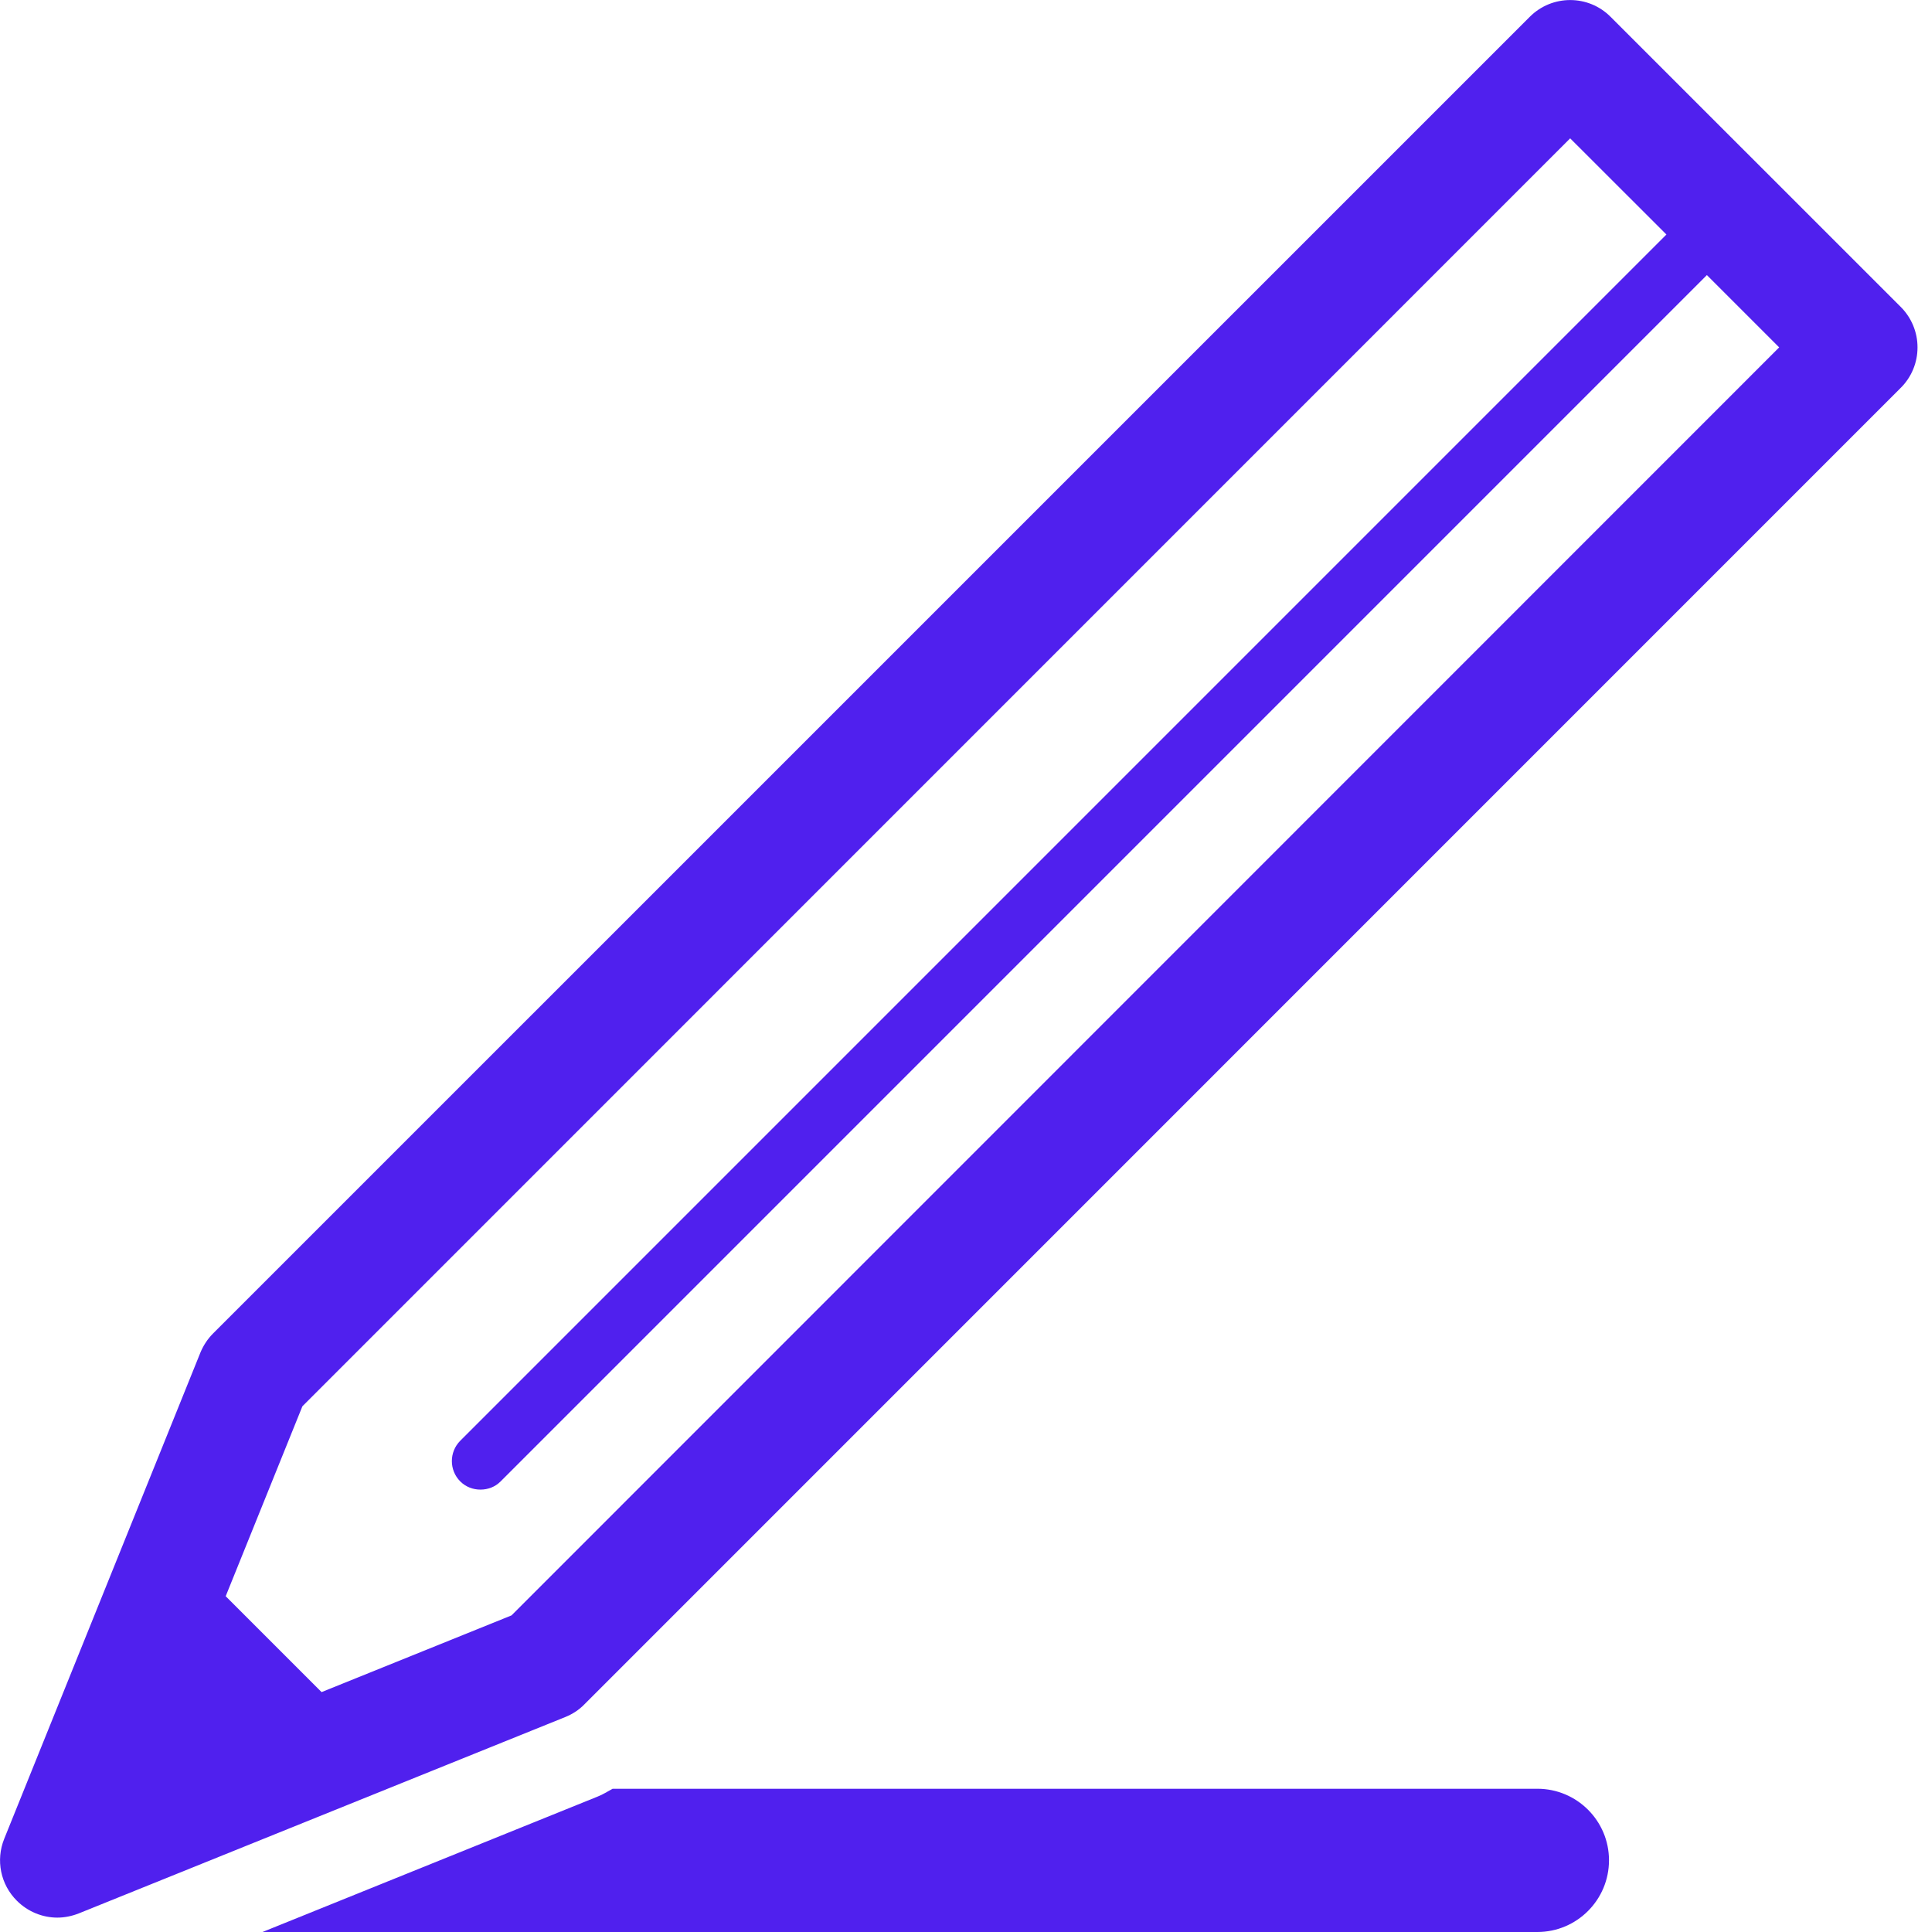
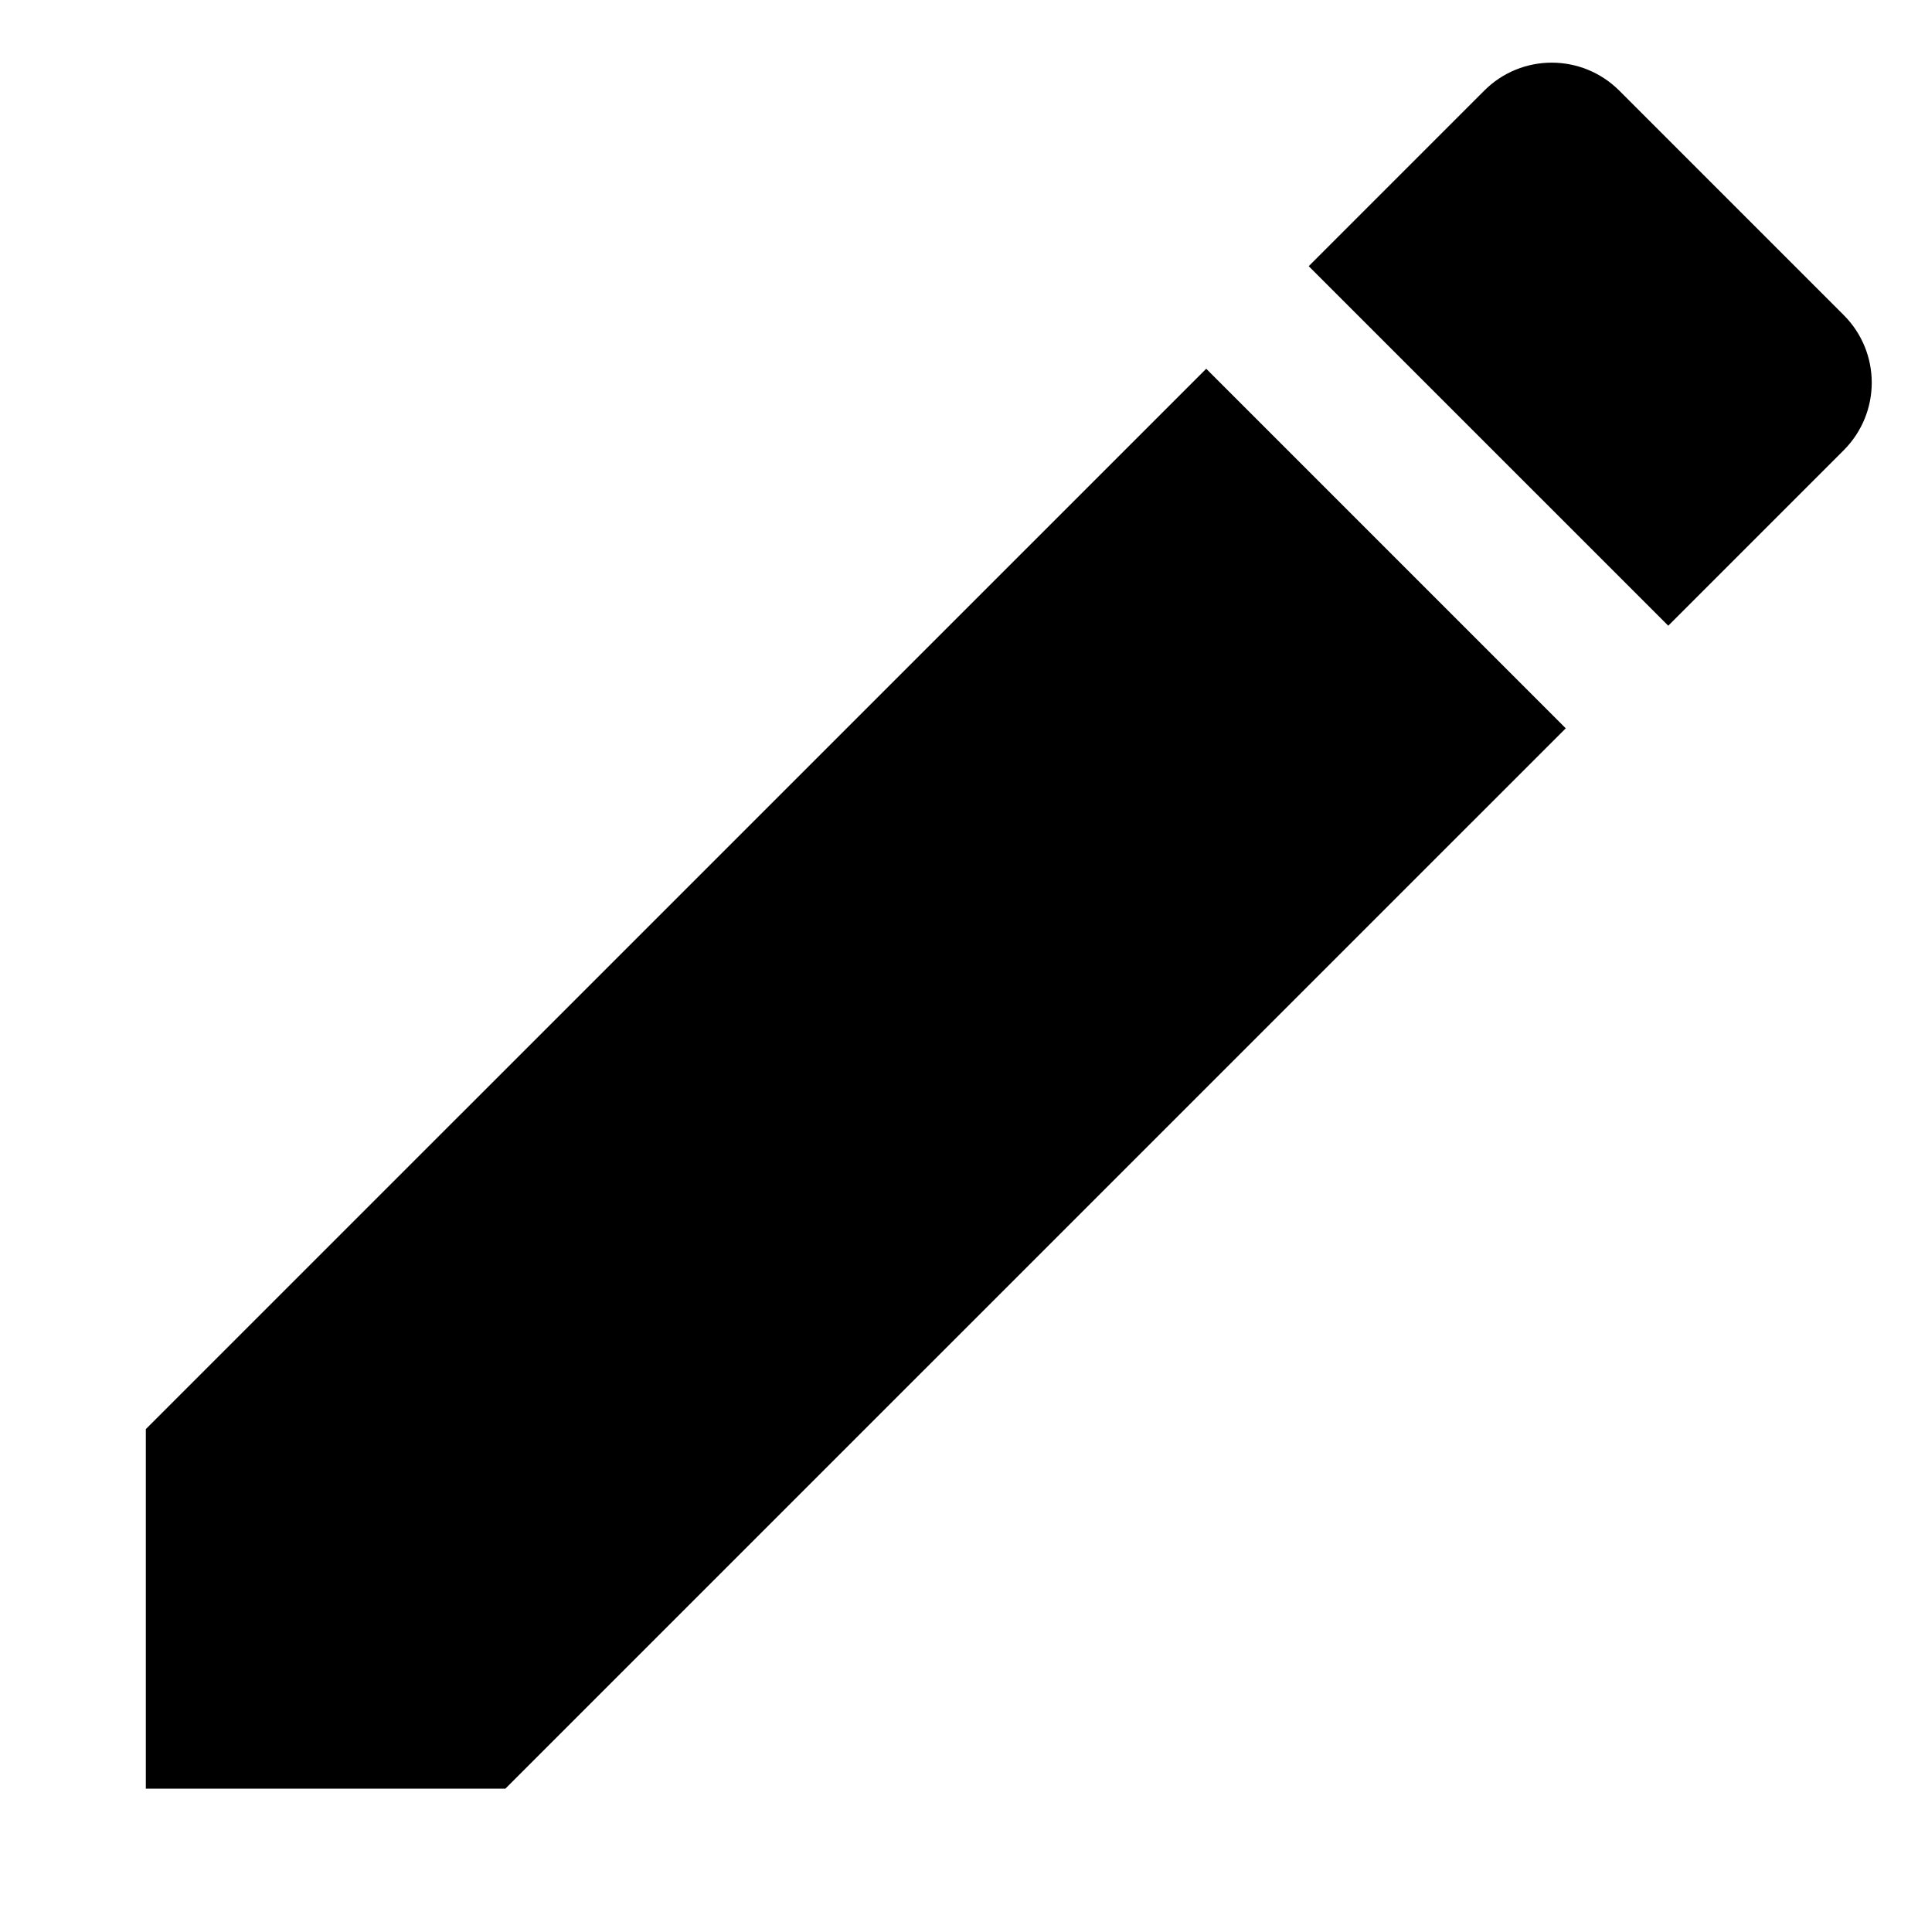
<svg xmlns="http://www.w3.org/2000/svg" version="1.1" id="Calque_1" x="0px" y="0px" width="20px" height="20.15px" viewBox="0 0 20 20.15" enable-background="new 0 0 20 20.15" xml:space="preserve">
-   <g>
-     <path fill="#5020ee" d="M16.035,18.656H6.39c-0.053,0.028-0.104,0.062-0.16,0.083L2.738,20.15h13.297   c0.412,0,0.747-0.335,0.747-0.748C16.782,18.99,16.447,18.656,16.035,18.656z" />
-     <path fill="#5020ee" d="M19.825,3.201l-3.026-3.025c-0.232-0.234-0.611-0.234-0.844,0L2.223,13.907   c-0.057,0.057-0.101,0.124-0.132,0.198l-2.047,5.073c-0.09,0.223-0.038,0.477,0.132,0.646c0.114,0.114,0.267,0.176,0.422,0.176   c0.074,0,0.15-0.015,0.224-0.044l3.223-1.301l0,0l1.851-0.747c0.074-0.03,0.143-0.074,0.199-0.132L19.825,4.045   C19.937,3.934,20,3.782,20,3.623C20,3.465,19.937,3.313,19.825,3.201z M5.335,16.848l-1.981,0.8l-1-1l0.8-1.981L16.377,1.443   l1.004,1.003L4.8,15.027c-0.116,0.117-0.116,0.306,0,0.423c0.059,0.059,0.135,0.086,0.211,0.086c0.077,0,0.153-0.027,0.211-0.086   L17.803,2.869l0.754,0.754L5.335,16.848z" />
-   </g>
+   <path d="M1.521,14.905v3.75h3.75L16.331,7.596l-3.75-3.75L1.521,14.905z M19.23,4.696c0.39-0.391,0.39-1.02,0-1.41l-2.34-2.34  c-0.39-0.39-1.021-0.39-1.41,0l-1.83,1.83l3.75,3.75L19.23,4.696z" />
</svg>
